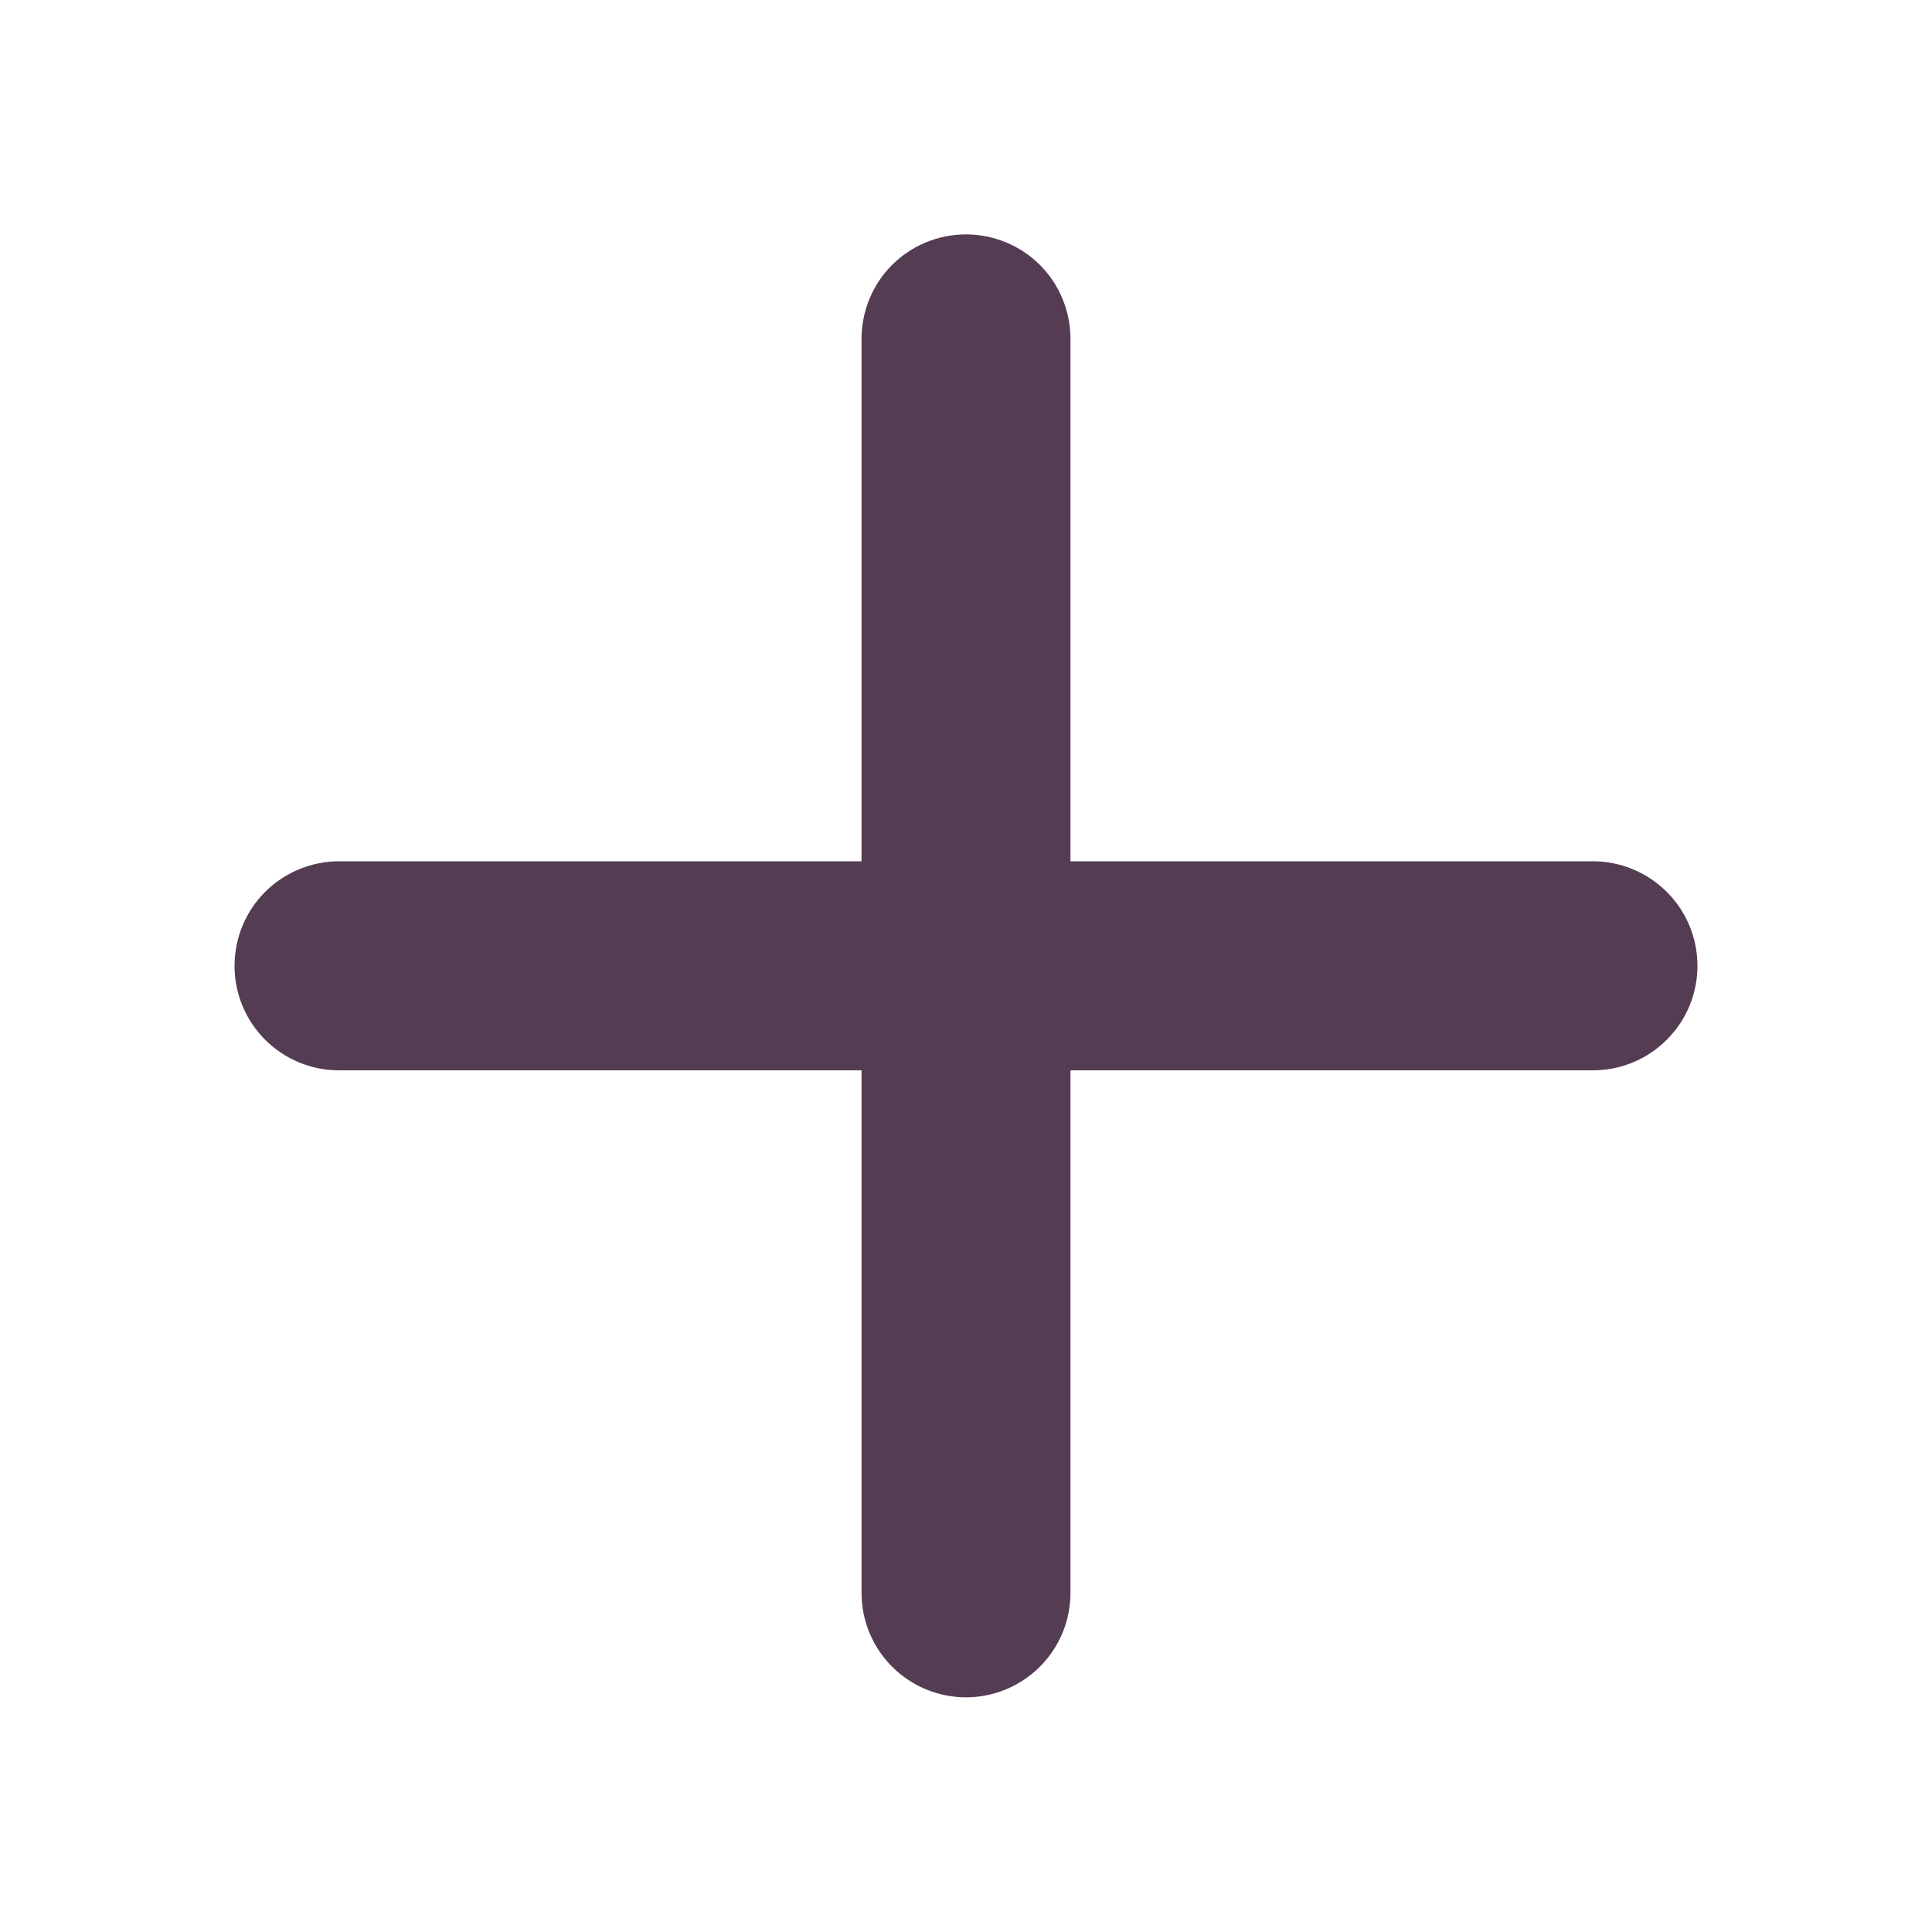
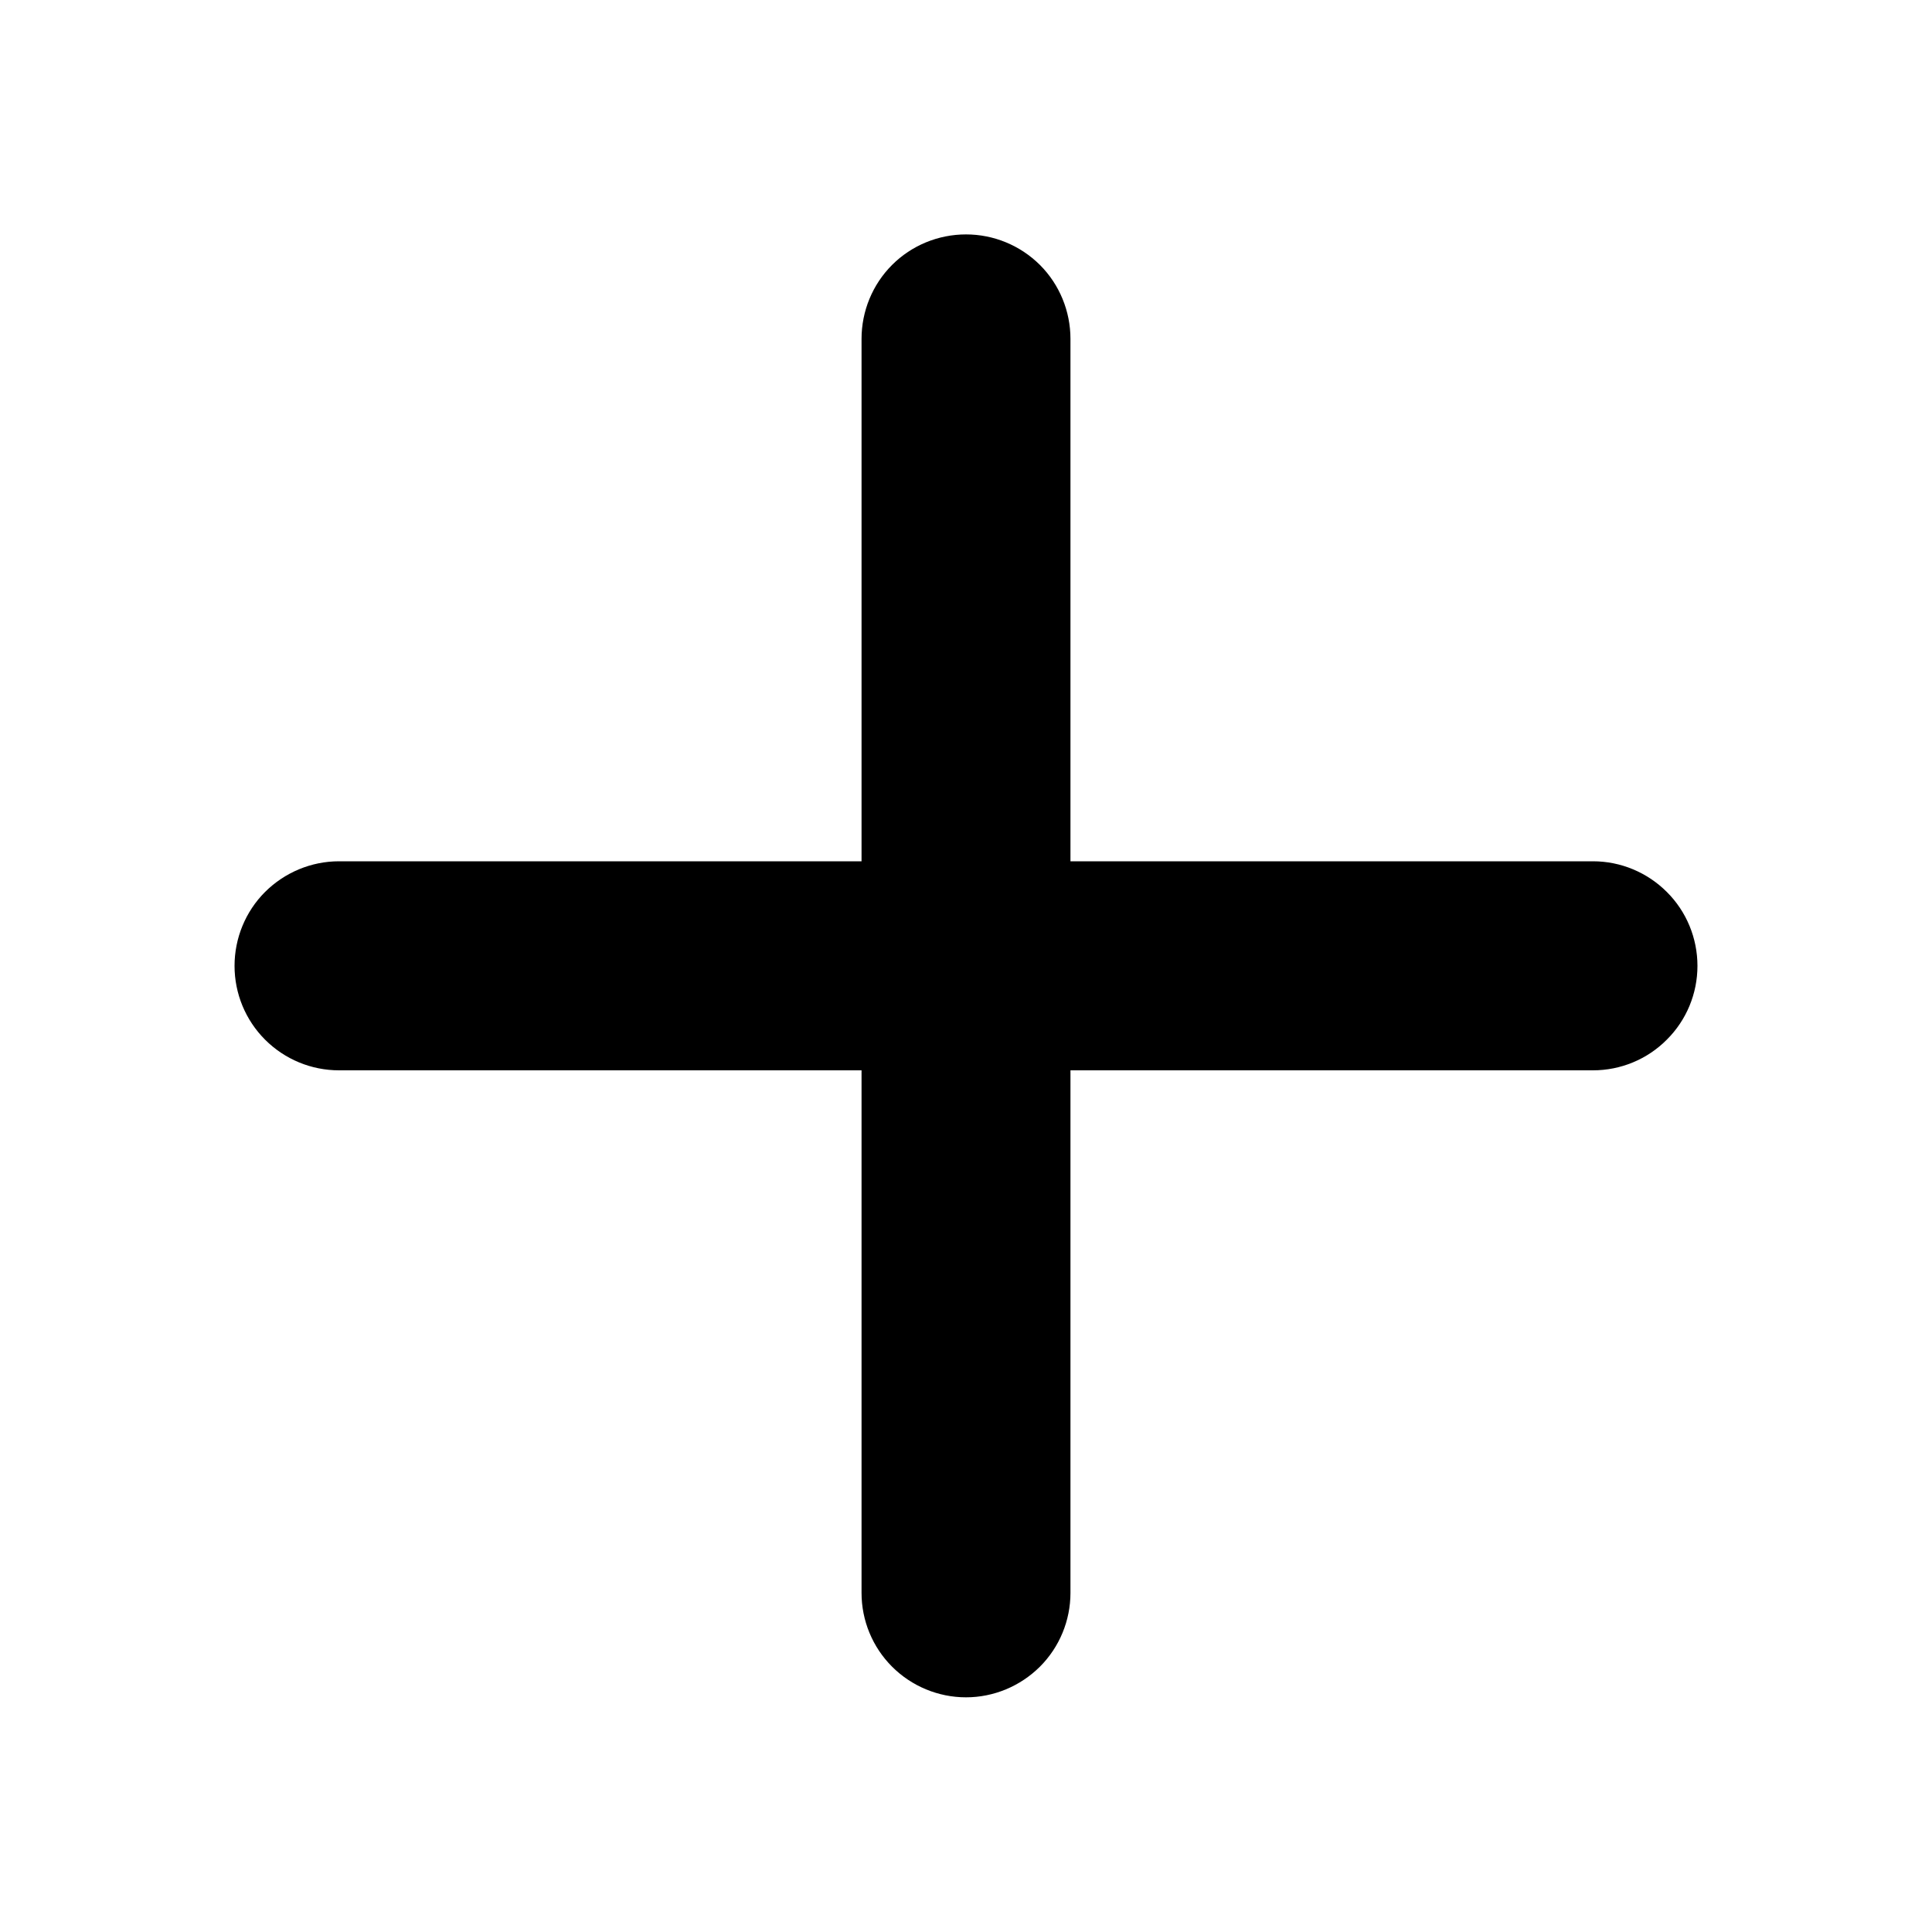
<svg xmlns="http://www.w3.org/2000/svg" width="15" height="15" viewBox="0 0 15 15" fill="none">
-   <path d="M12.368 8.31H8.311V12.367C8.311 12.582 8.226 12.788 8.074 12.94C7.921 13.092 7.715 13.178 7.5 13.178C7.285 13.178 7.078 13.092 6.926 12.94C6.774 12.788 6.689 12.582 6.689 12.367V8.31H2.632C2.417 8.31 2.211 8.225 2.058 8.072C1.906 7.92 1.821 7.714 1.821 7.499C1.821 7.284 1.906 7.077 2.058 6.925C2.211 6.773 2.417 6.687 2.632 6.687H6.689V2.631C6.689 2.416 6.774 2.209 6.926 2.057C7.078 1.905 7.285 1.82 7.5 1.82C7.715 1.82 7.921 1.905 8.074 2.057C8.226 2.209 8.311 2.416 8.311 2.631V6.687H12.368C12.583 6.687 12.789 6.773 12.941 6.925C13.094 7.077 13.179 7.284 13.179 7.499C13.179 7.714 13.094 7.92 12.941 8.072C12.789 8.225 12.583 8.31 12.368 8.31Z" fill="#543C52" style="fill:#543C52;fill:color(display-p3 0.329 0.235 0.322);fill-opacity:1;" />
+   <path d="M12.368 8.31H8.311V12.367C8.311 12.582 8.226 12.788 8.074 12.94C7.921 13.092 7.715 13.178 7.5 13.178C7.285 13.178 7.078 13.092 6.926 12.94C6.774 12.788 6.689 12.582 6.689 12.367V8.31H2.632C2.417 8.31 2.211 8.225 2.058 8.072C1.906 7.92 1.821 7.714 1.821 7.499C1.821 7.284 1.906 7.077 2.058 6.925C2.211 6.773 2.417 6.687 2.632 6.687H6.689V2.631C6.689 2.416 6.774 2.209 6.926 2.057C7.078 1.905 7.285 1.82 7.5 1.82C7.715 1.82 7.921 1.905 8.074 2.057C8.226 2.209 8.311 2.416 8.311 2.631V6.687H12.368C12.583 6.687 12.789 6.773 12.941 6.925C13.094 7.077 13.179 7.284 13.179 7.499C13.179 7.714 13.094 7.92 12.941 8.072C12.789 8.225 12.583 8.31 12.368 8.31Z" fill="currentColor" />
</svg>
